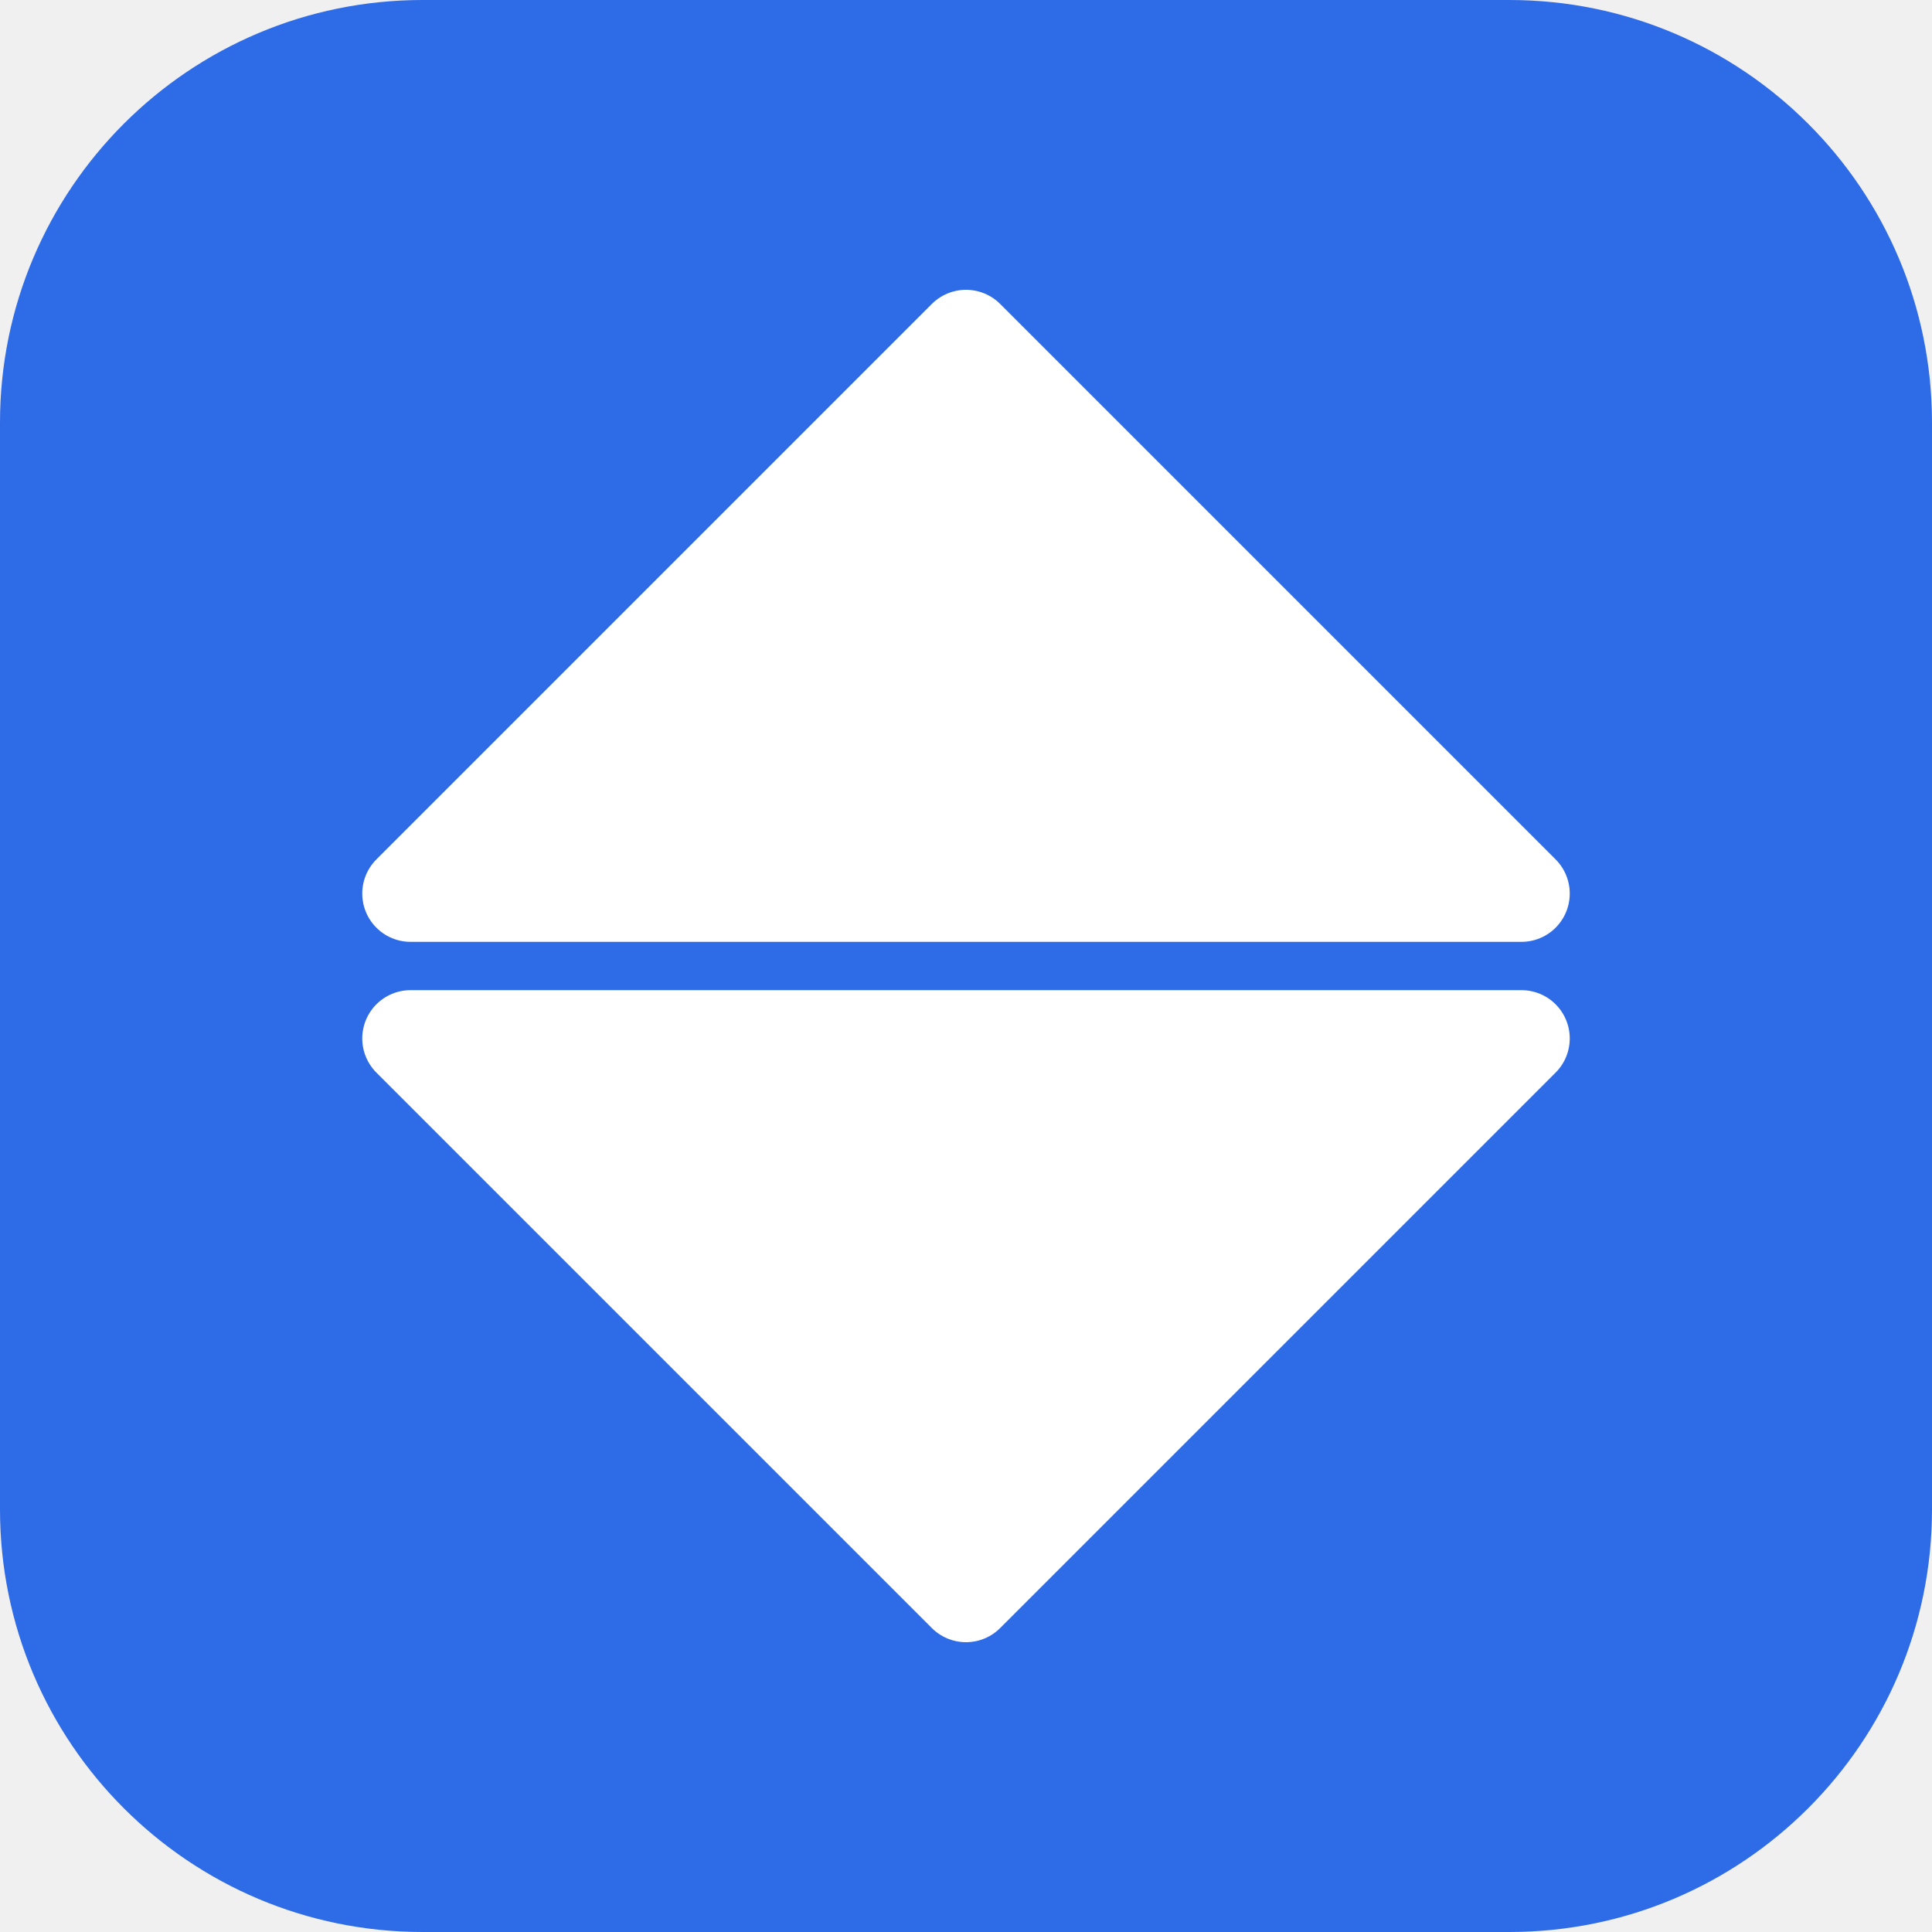
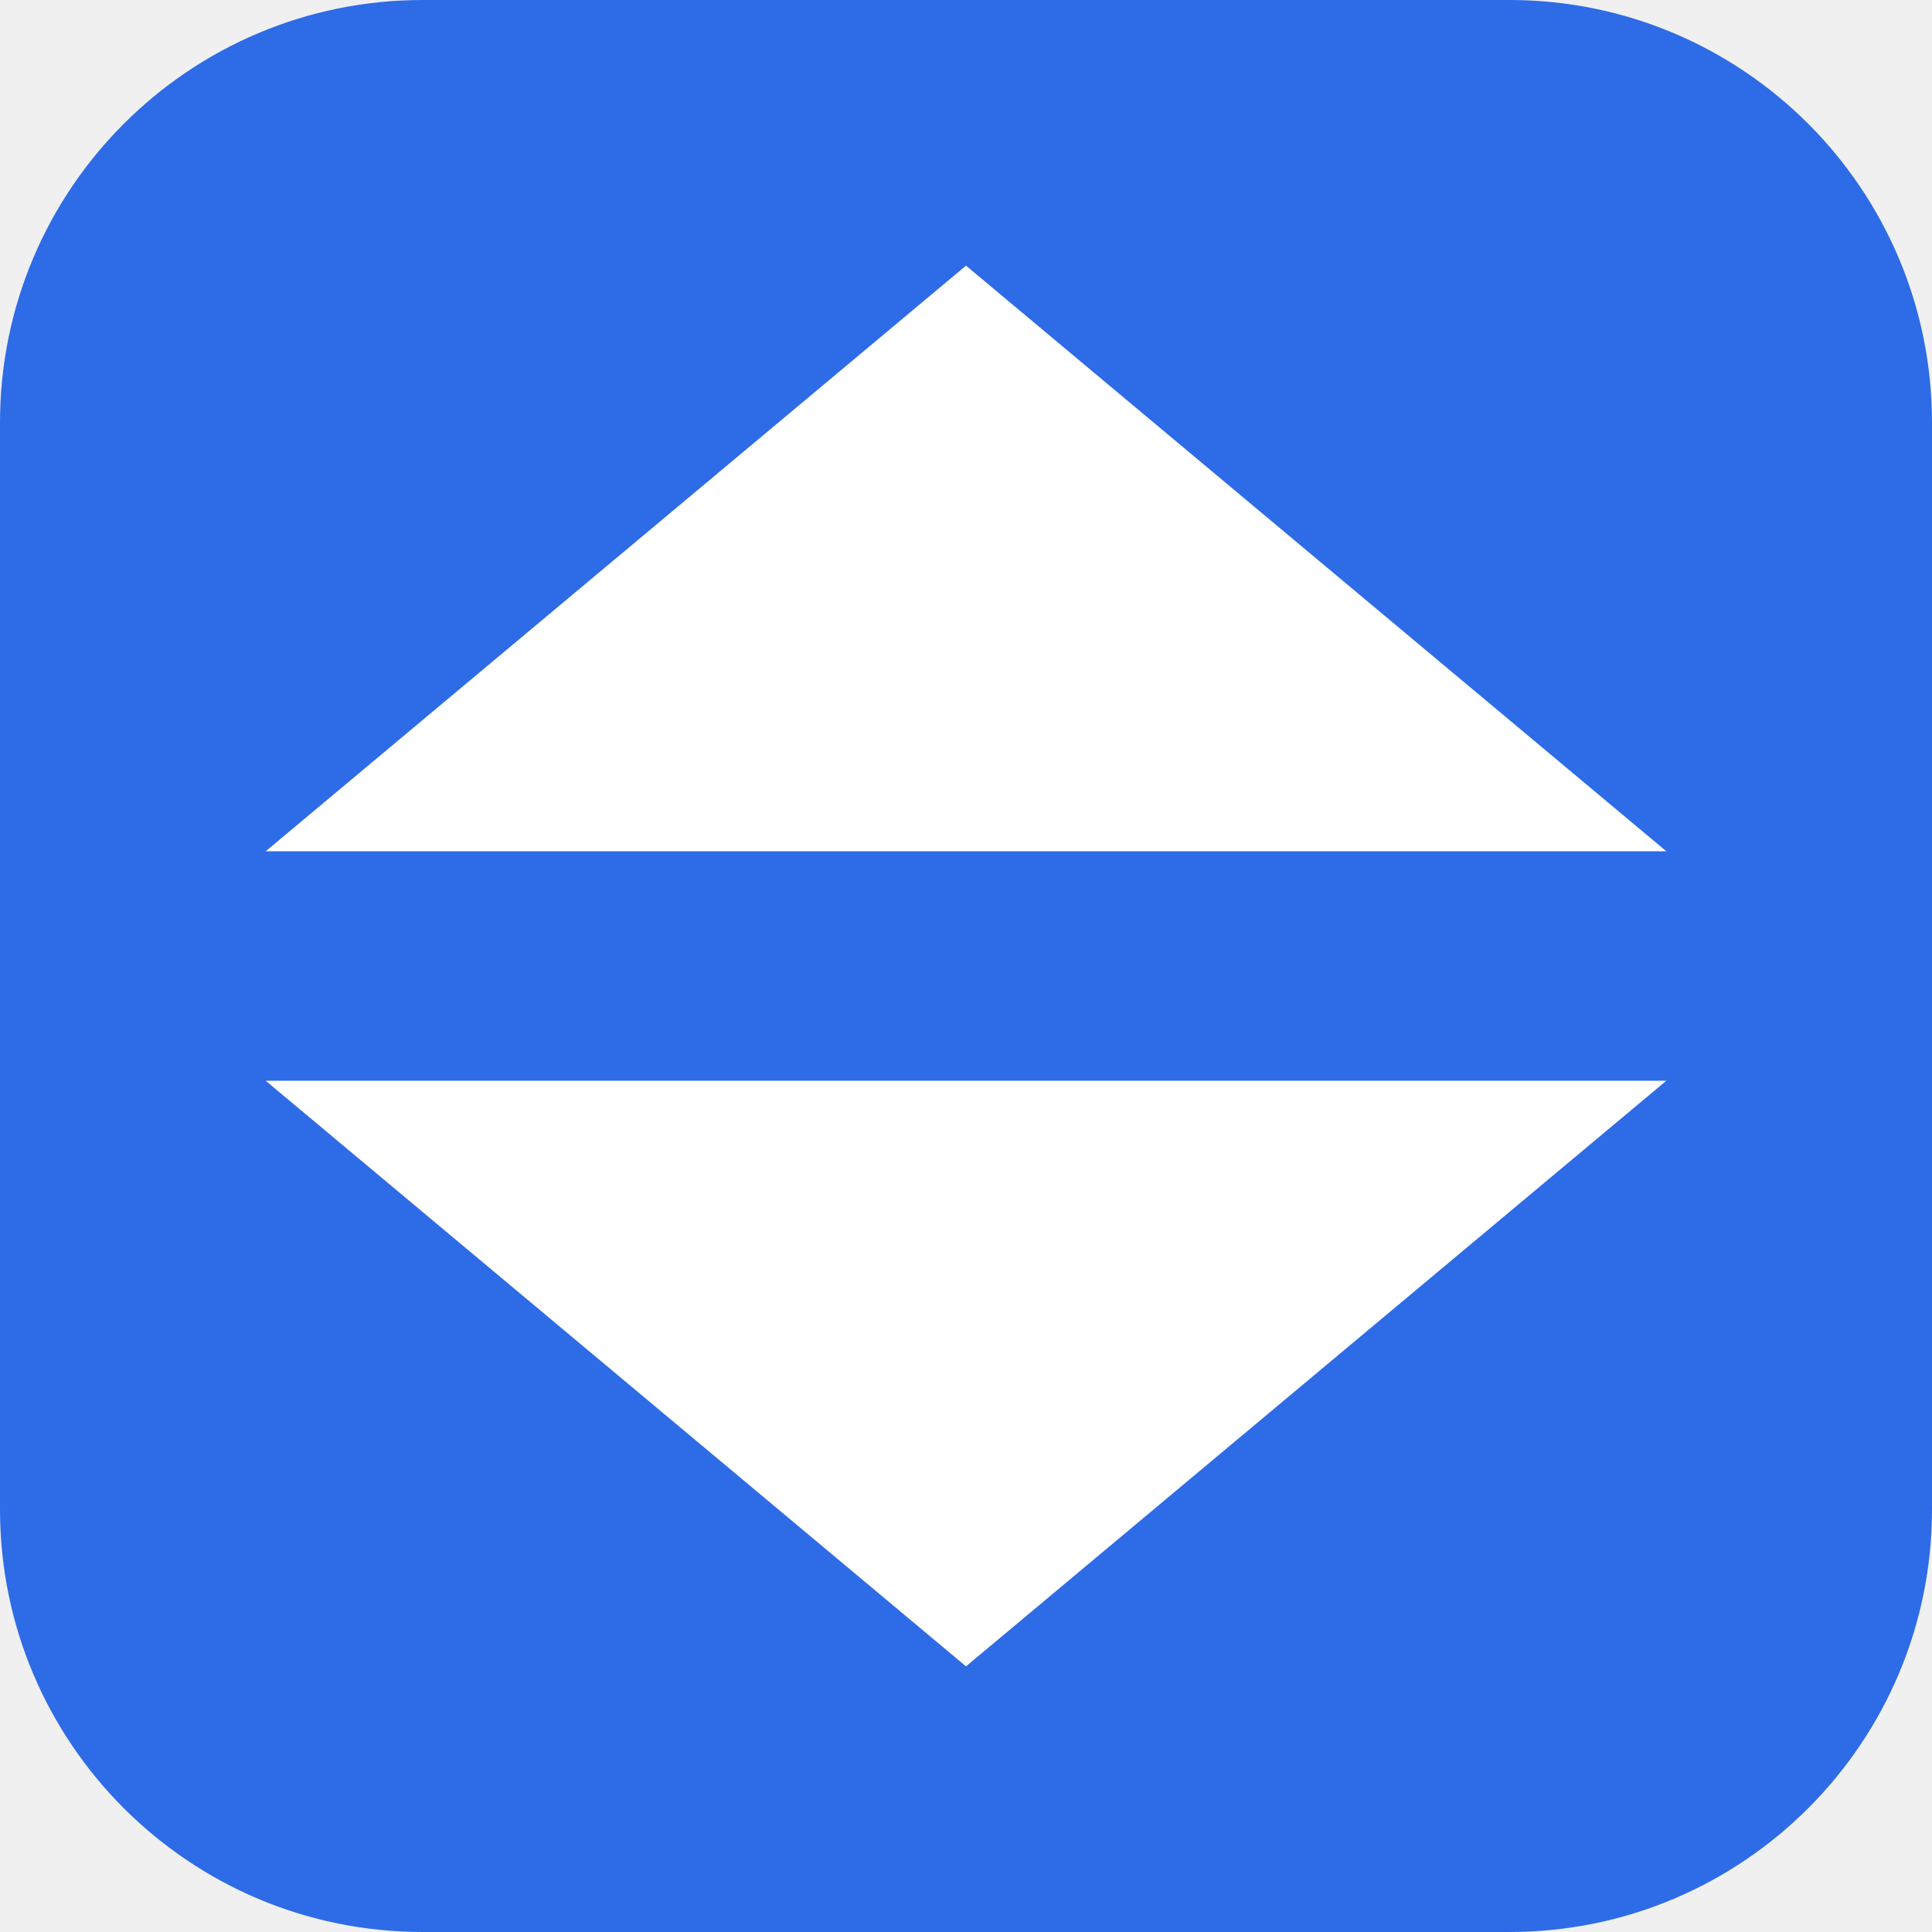
<svg xmlns="http://www.w3.org/2000/svg" viewBox="0 0 32 32">
  <rect width="32" height="32" rx="7" fill="#2E6BE6" />
-   <g fill="#FFFFFF" stroke="#FFFFFF" stroke-width="1.6" stroke-linejoin="round">
-     <path d="M16 5.6 L25.2 14.8 L6.8 14.8 Z" />
-     <path d="M6.8 17.2 L25.2 17.2 L16 26.4 Z" />
+   <g fill="#FFFFFF">
+     <path d="M16 4.4 L27.6 14.1 L4.4 14.1 Z" />
+     <path d="M4.4 17.9 L27.6 17.9 L16 27.6 Z" />
  </g>
</svg>
